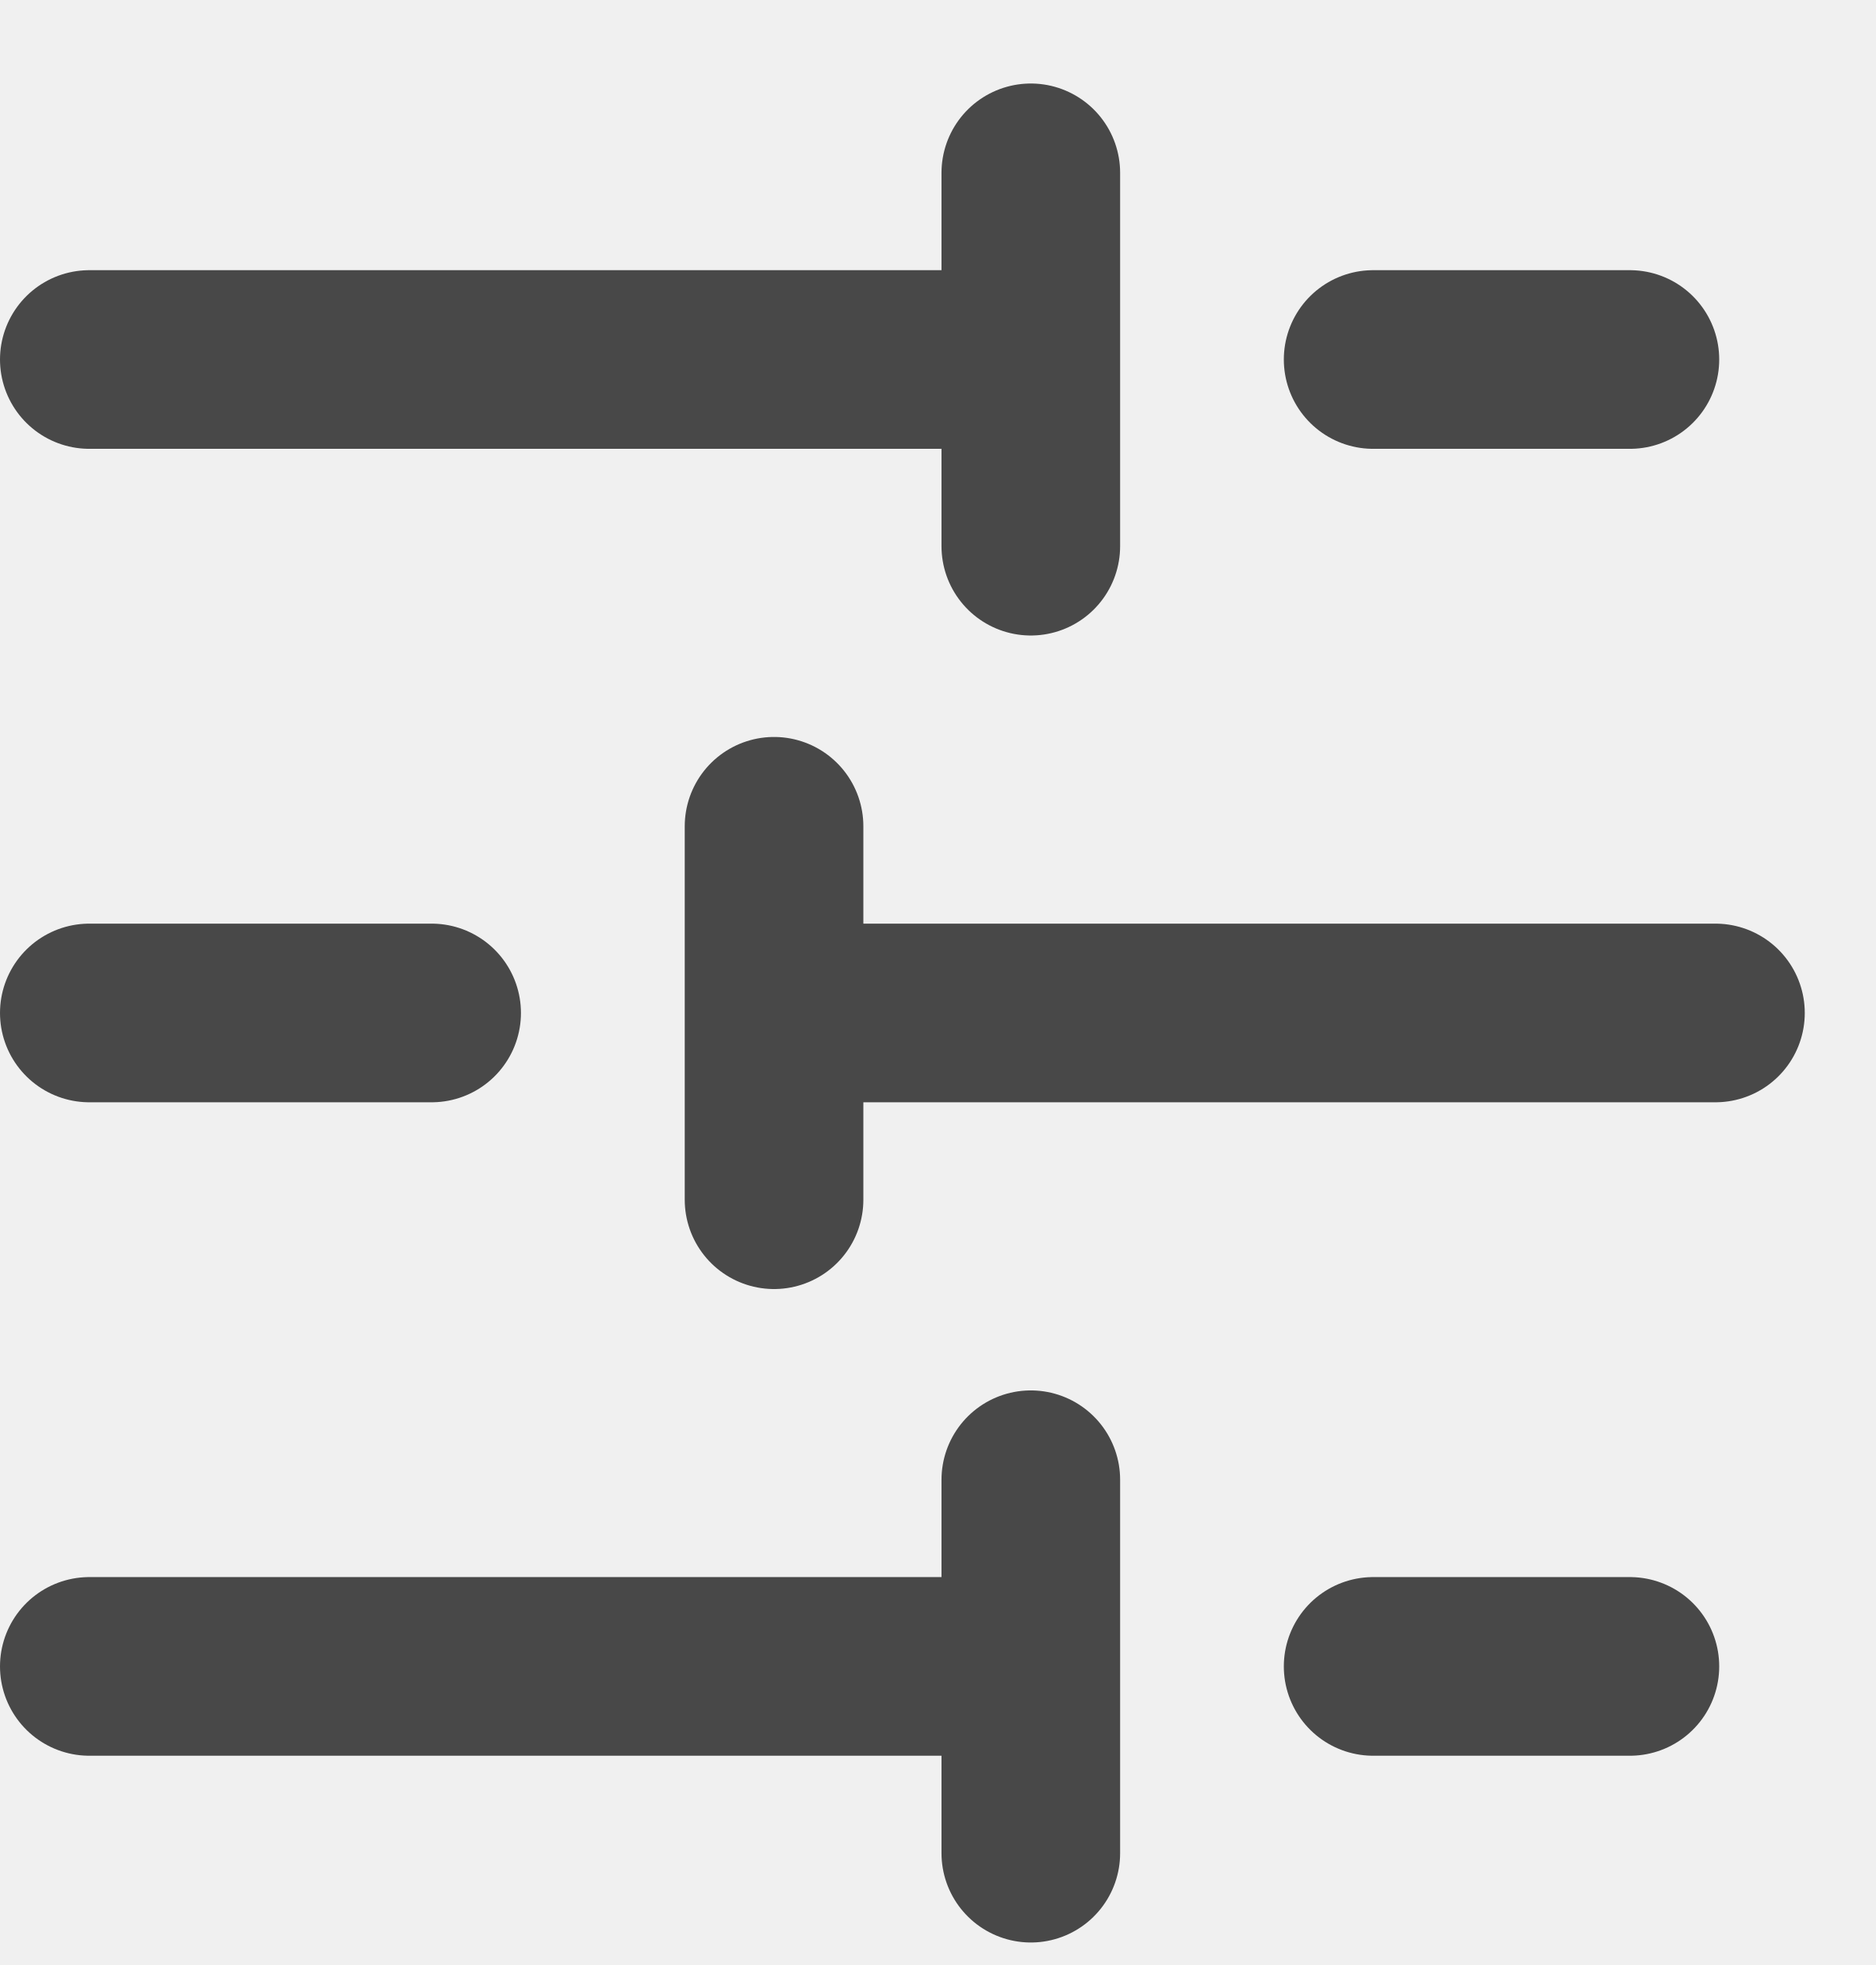
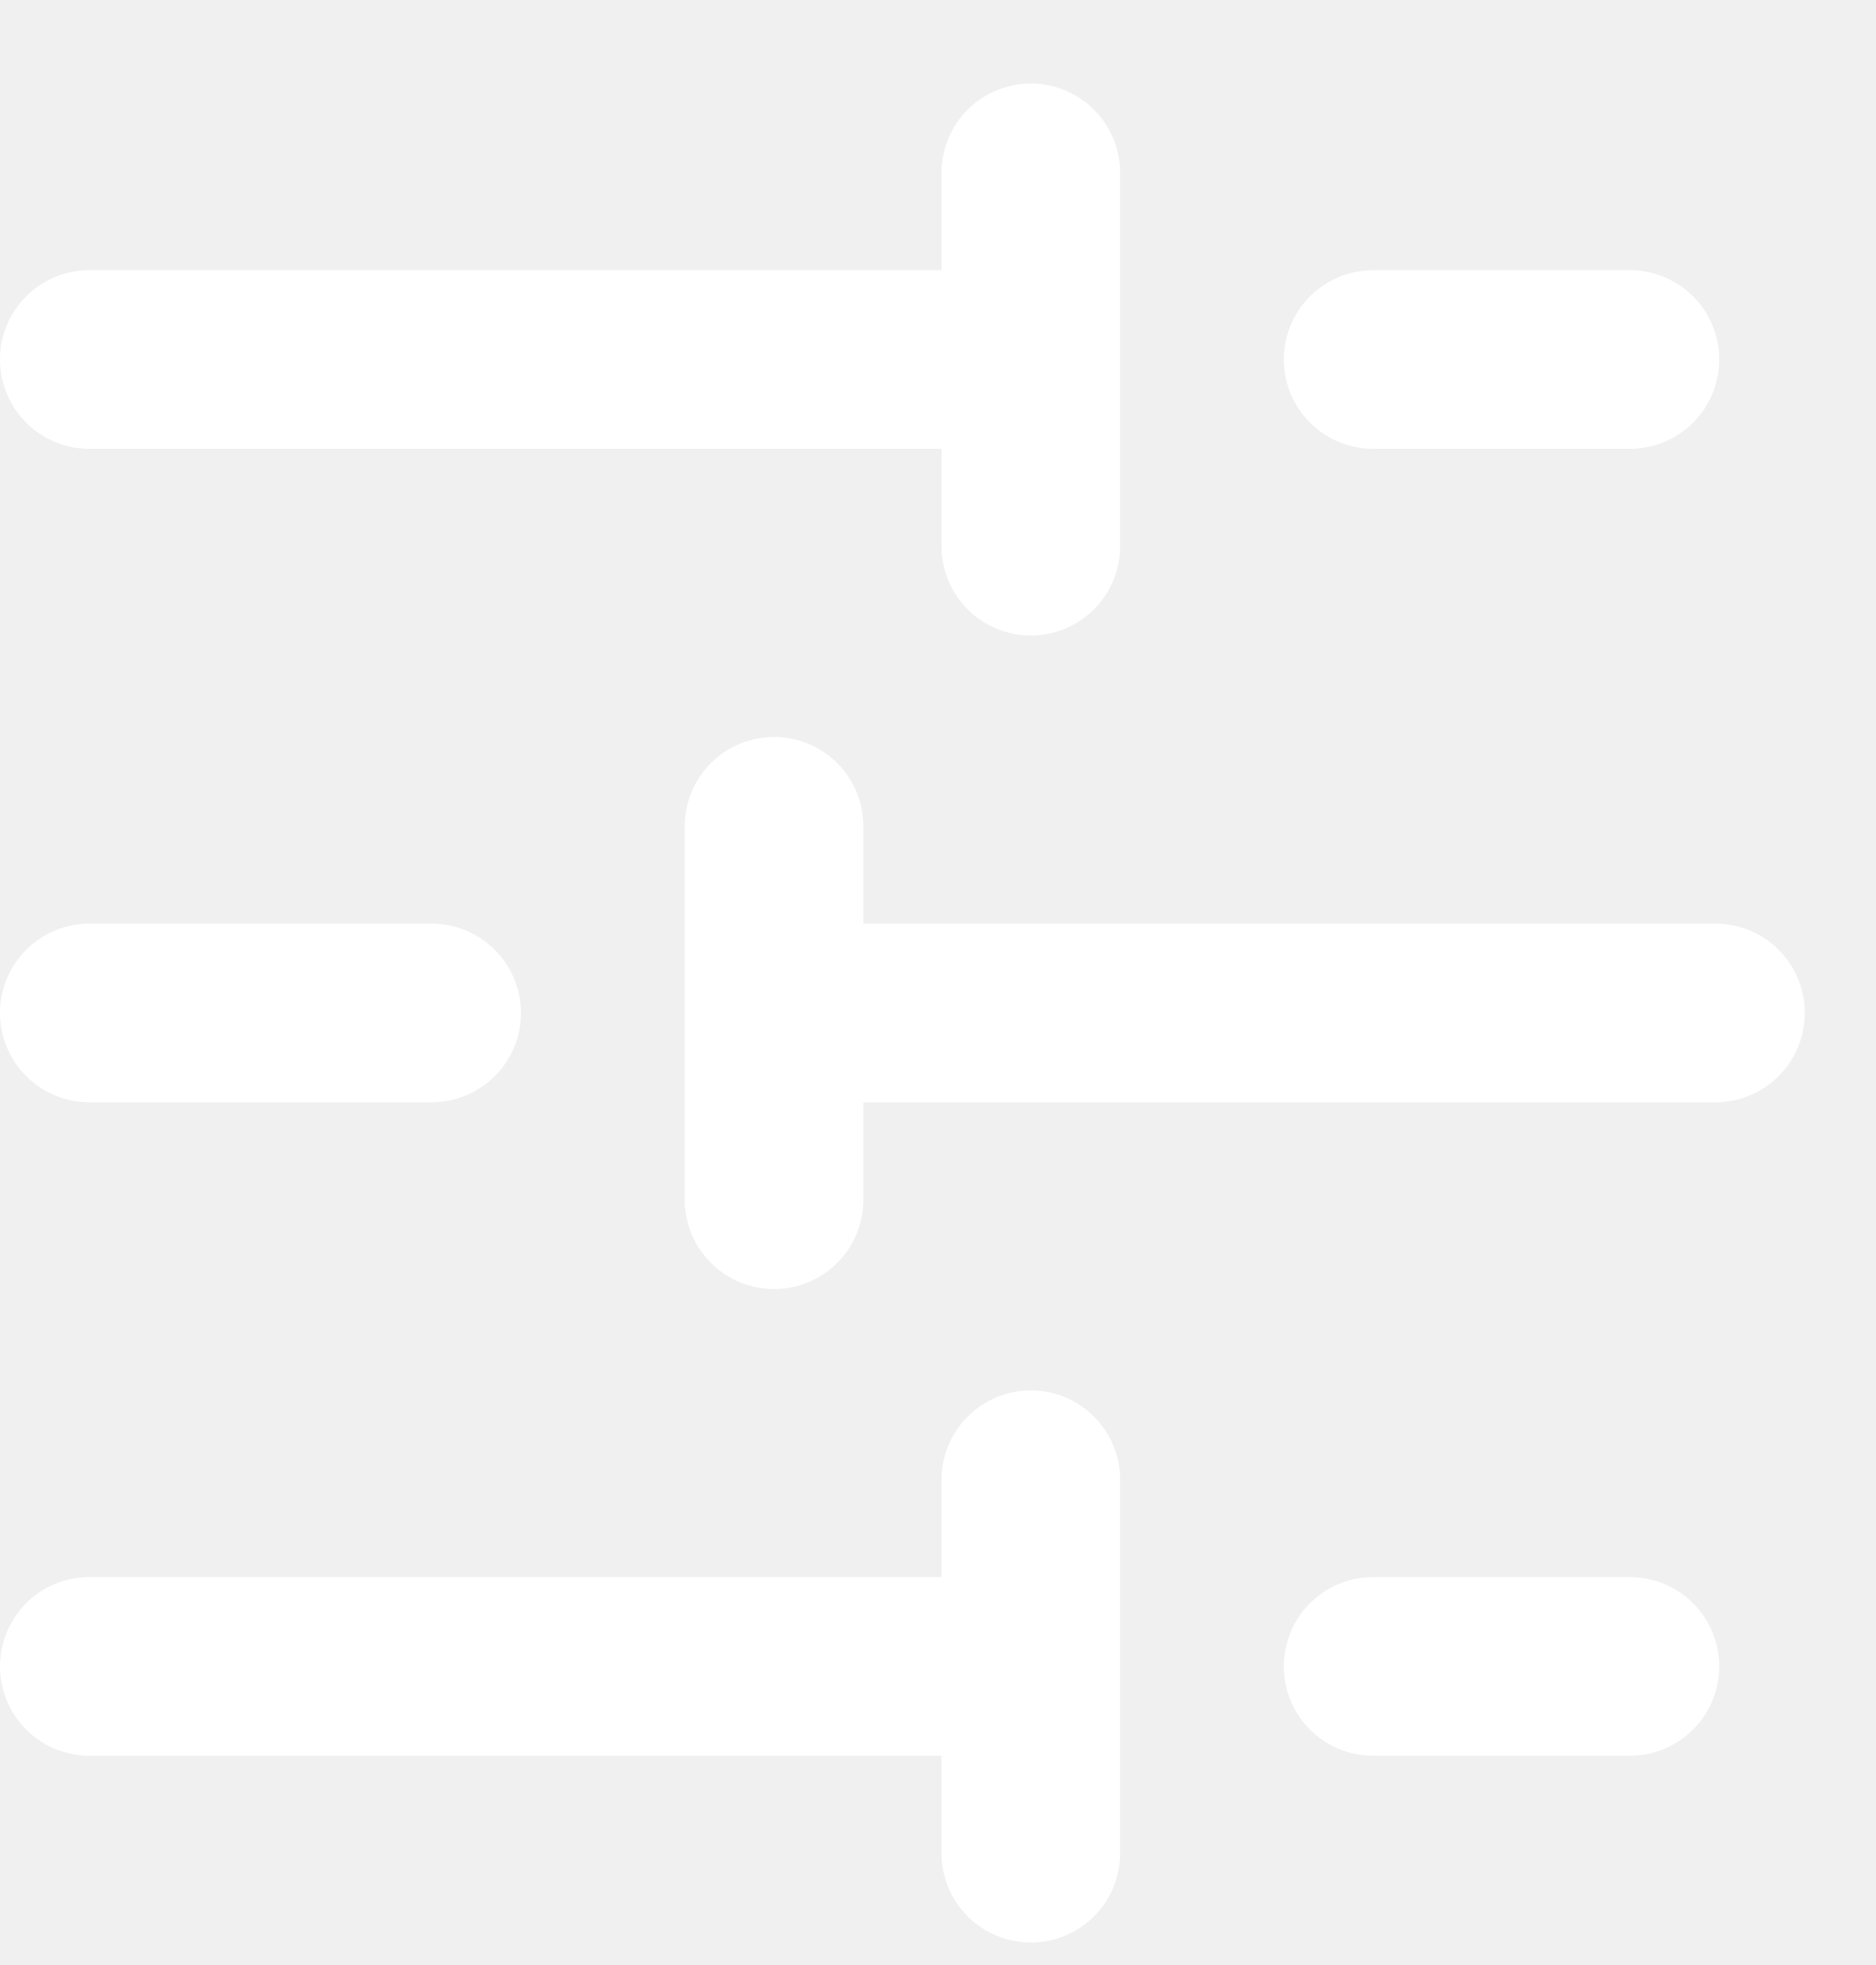
<svg xmlns="http://www.w3.org/2000/svg" width="21" height="22" viewBox="0 0 21 22" fill="none">
-   <path d="M11.542 18.657H1M18.25 4.025H15.375H18.25ZM11.542 1.935V6.115V1.935ZM11.542 4.025H1H11.542ZM4.833 11.341H1H4.833ZM8.667 9.251V13.432V9.251ZM19.208 11.341H8.667H19.208ZM18.25 18.657H15.375H18.25ZM11.542 16.567V20.748V16.567Z" stroke="#484848" stroke-width="2" stroke-linecap="round" stroke-linejoin="round" />
+   <path d="M11.542 18.657H1M18.25 4.025H15.375H18.25ZM11.542 1.935V6.115V1.935ZM11.542 4.025H1H11.542ZM4.833 11.341H1H4.833ZM8.667 9.251V13.432V9.251ZM19.208 11.341H8.667H19.208ZM18.25 18.657H15.375H18.25ZM11.542 16.567V20.748V16.567Z" stroke="#FFFFFF" stroke-width="2" stroke-linecap="round" stroke-linejoin="round" />
</svg>
